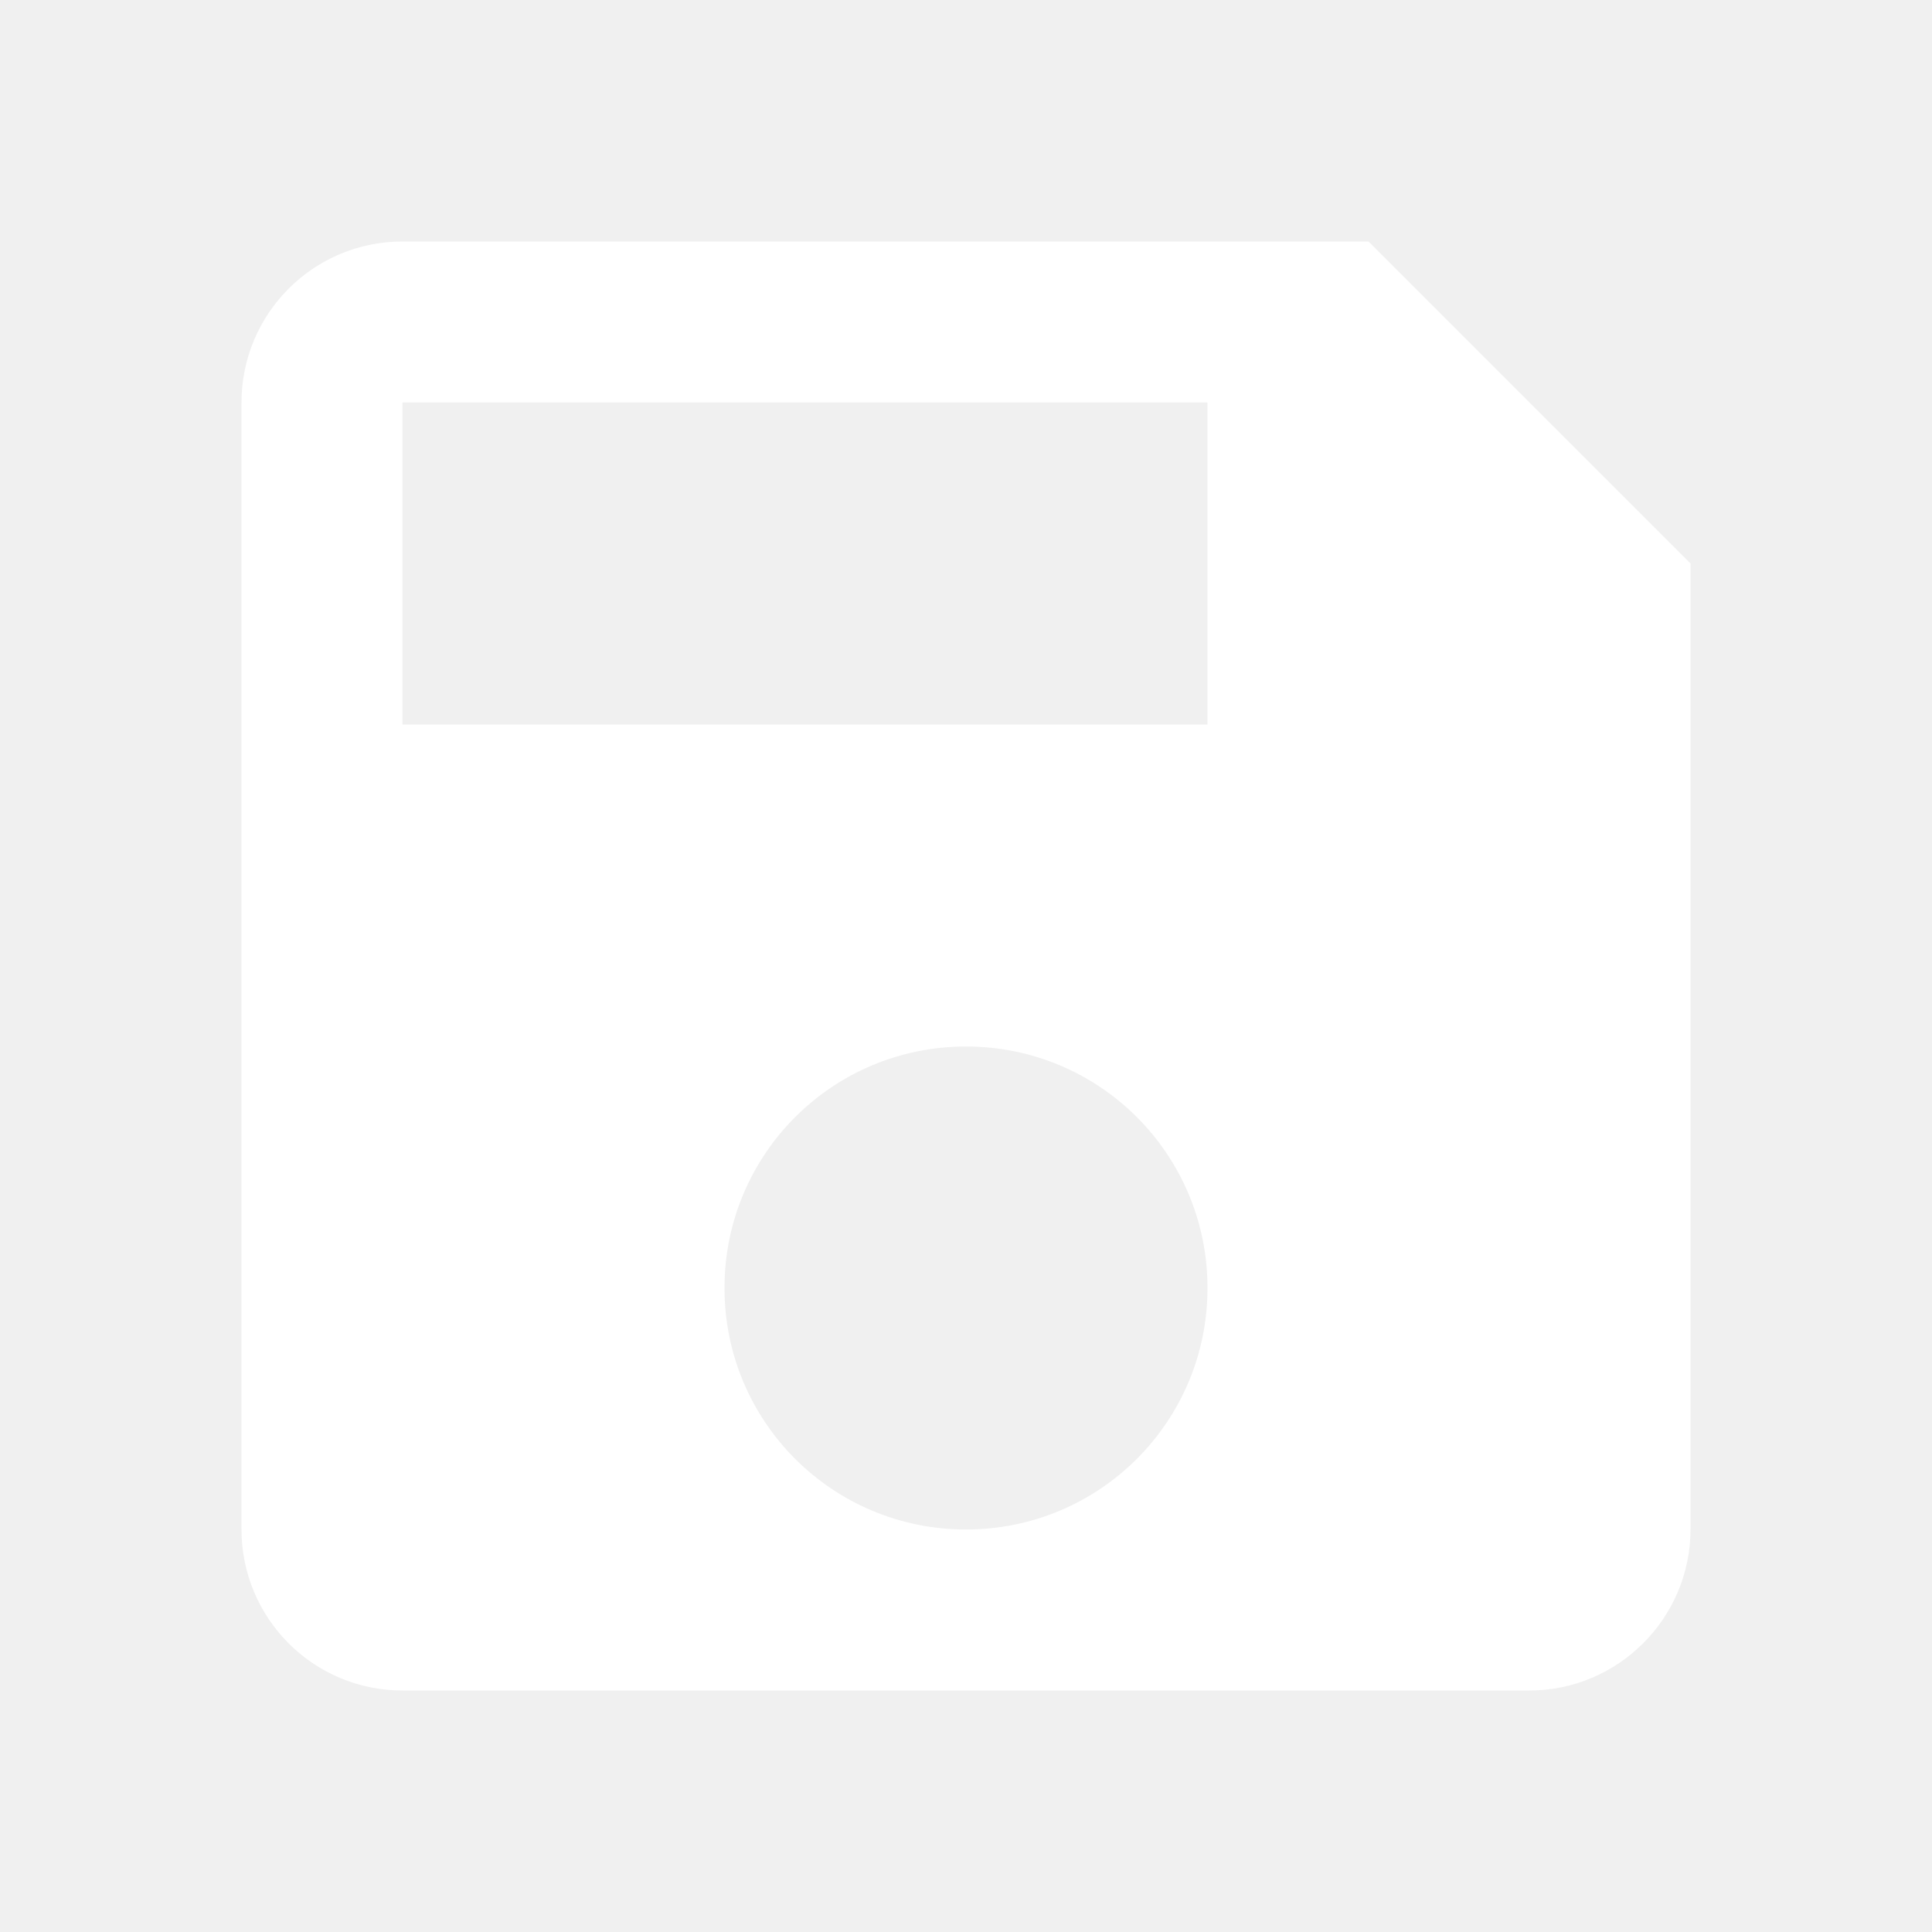
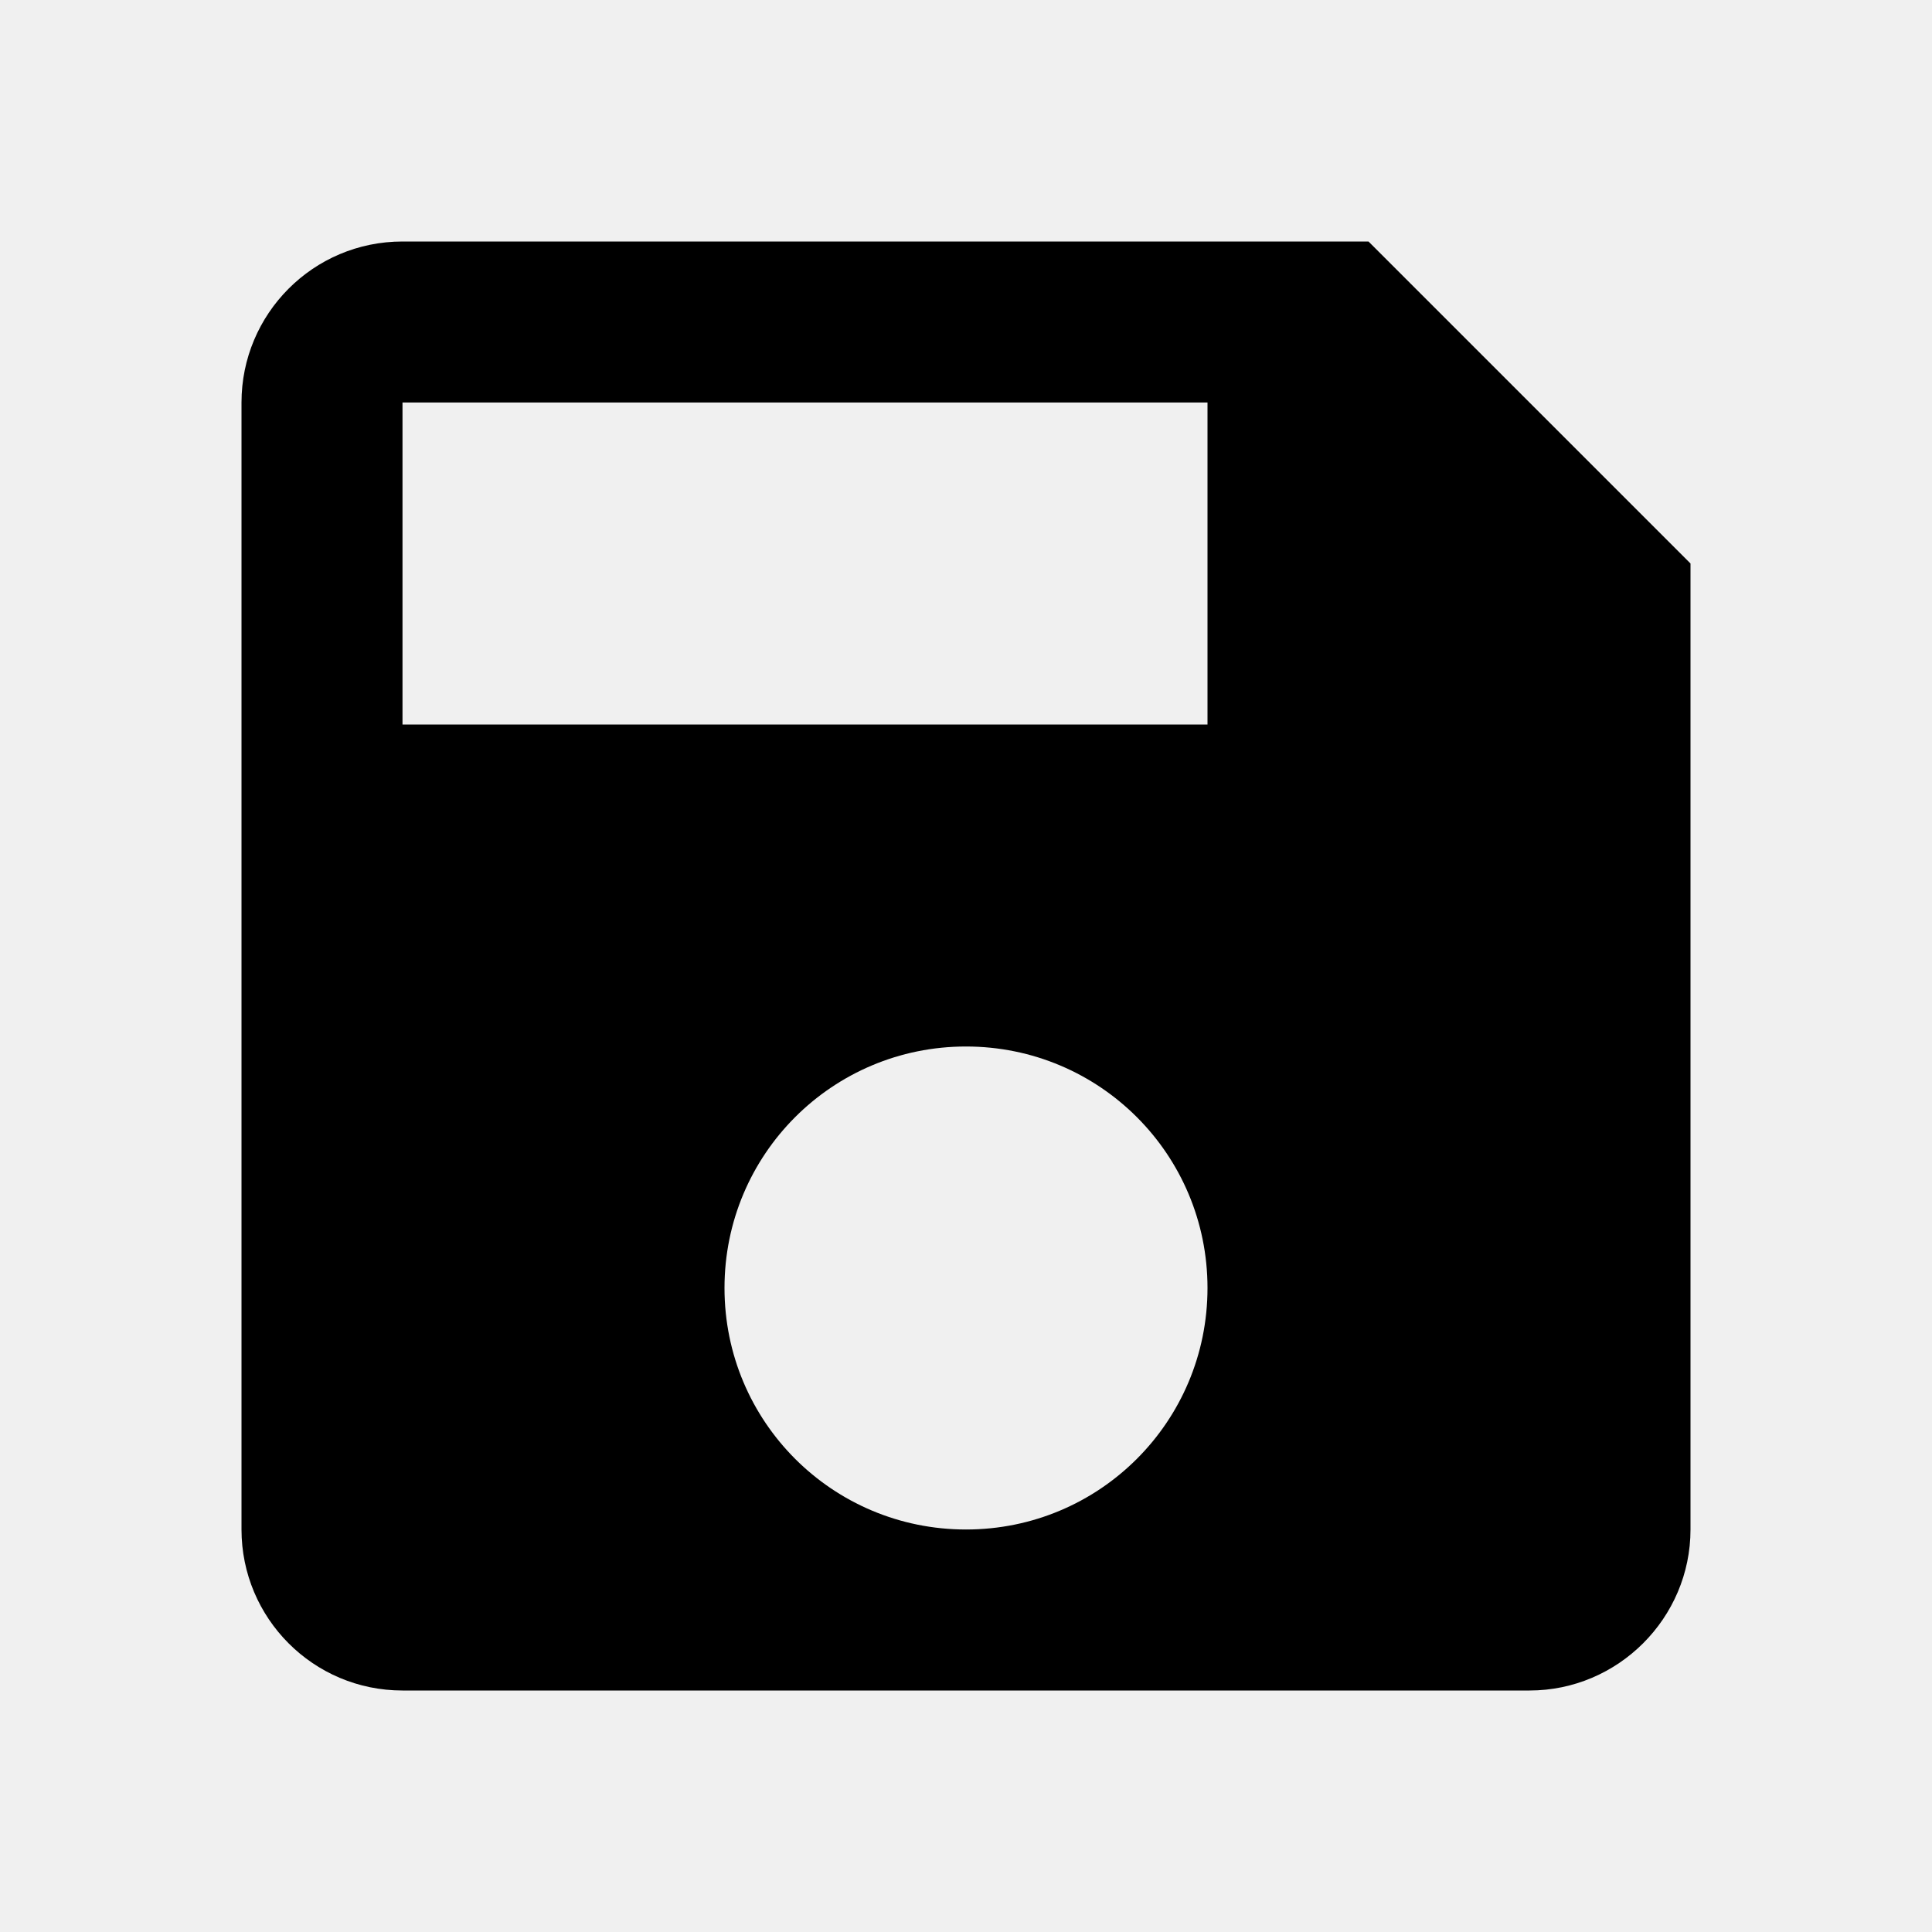
<svg xmlns="http://www.w3.org/2000/svg" width="24" height="24" viewBox="0 0 24 24">
  <path d="M0 0h24v24H0z" fill="none" />
-   <path fill="#ffffff" d="M17 3H5c-1.11 0-2 .9-2 2v14c0 1.1.89 2 2 2h14c1.1 0 2-.9 2-2V7l-4-4zm-5 16c-1.66 0-3-1.34-3-3s1.34-3 3-3 3 1.34 3 3-1.34 3-3 3zm3-10H5V5h10v4z" />
+   <path d="M17 3H5c-1.11 0-2 .9-2 2v14c0 1.1.89 2 2 2h14c1.1 0 2-.9 2-2V7l-4-4zm-5 16c-1.66 0-3-1.34-3-3s1.34-3 3-3 3 1.34 3 3-1.34 3-3 3zm3-10H5V5h10v4z" />
</svg>
